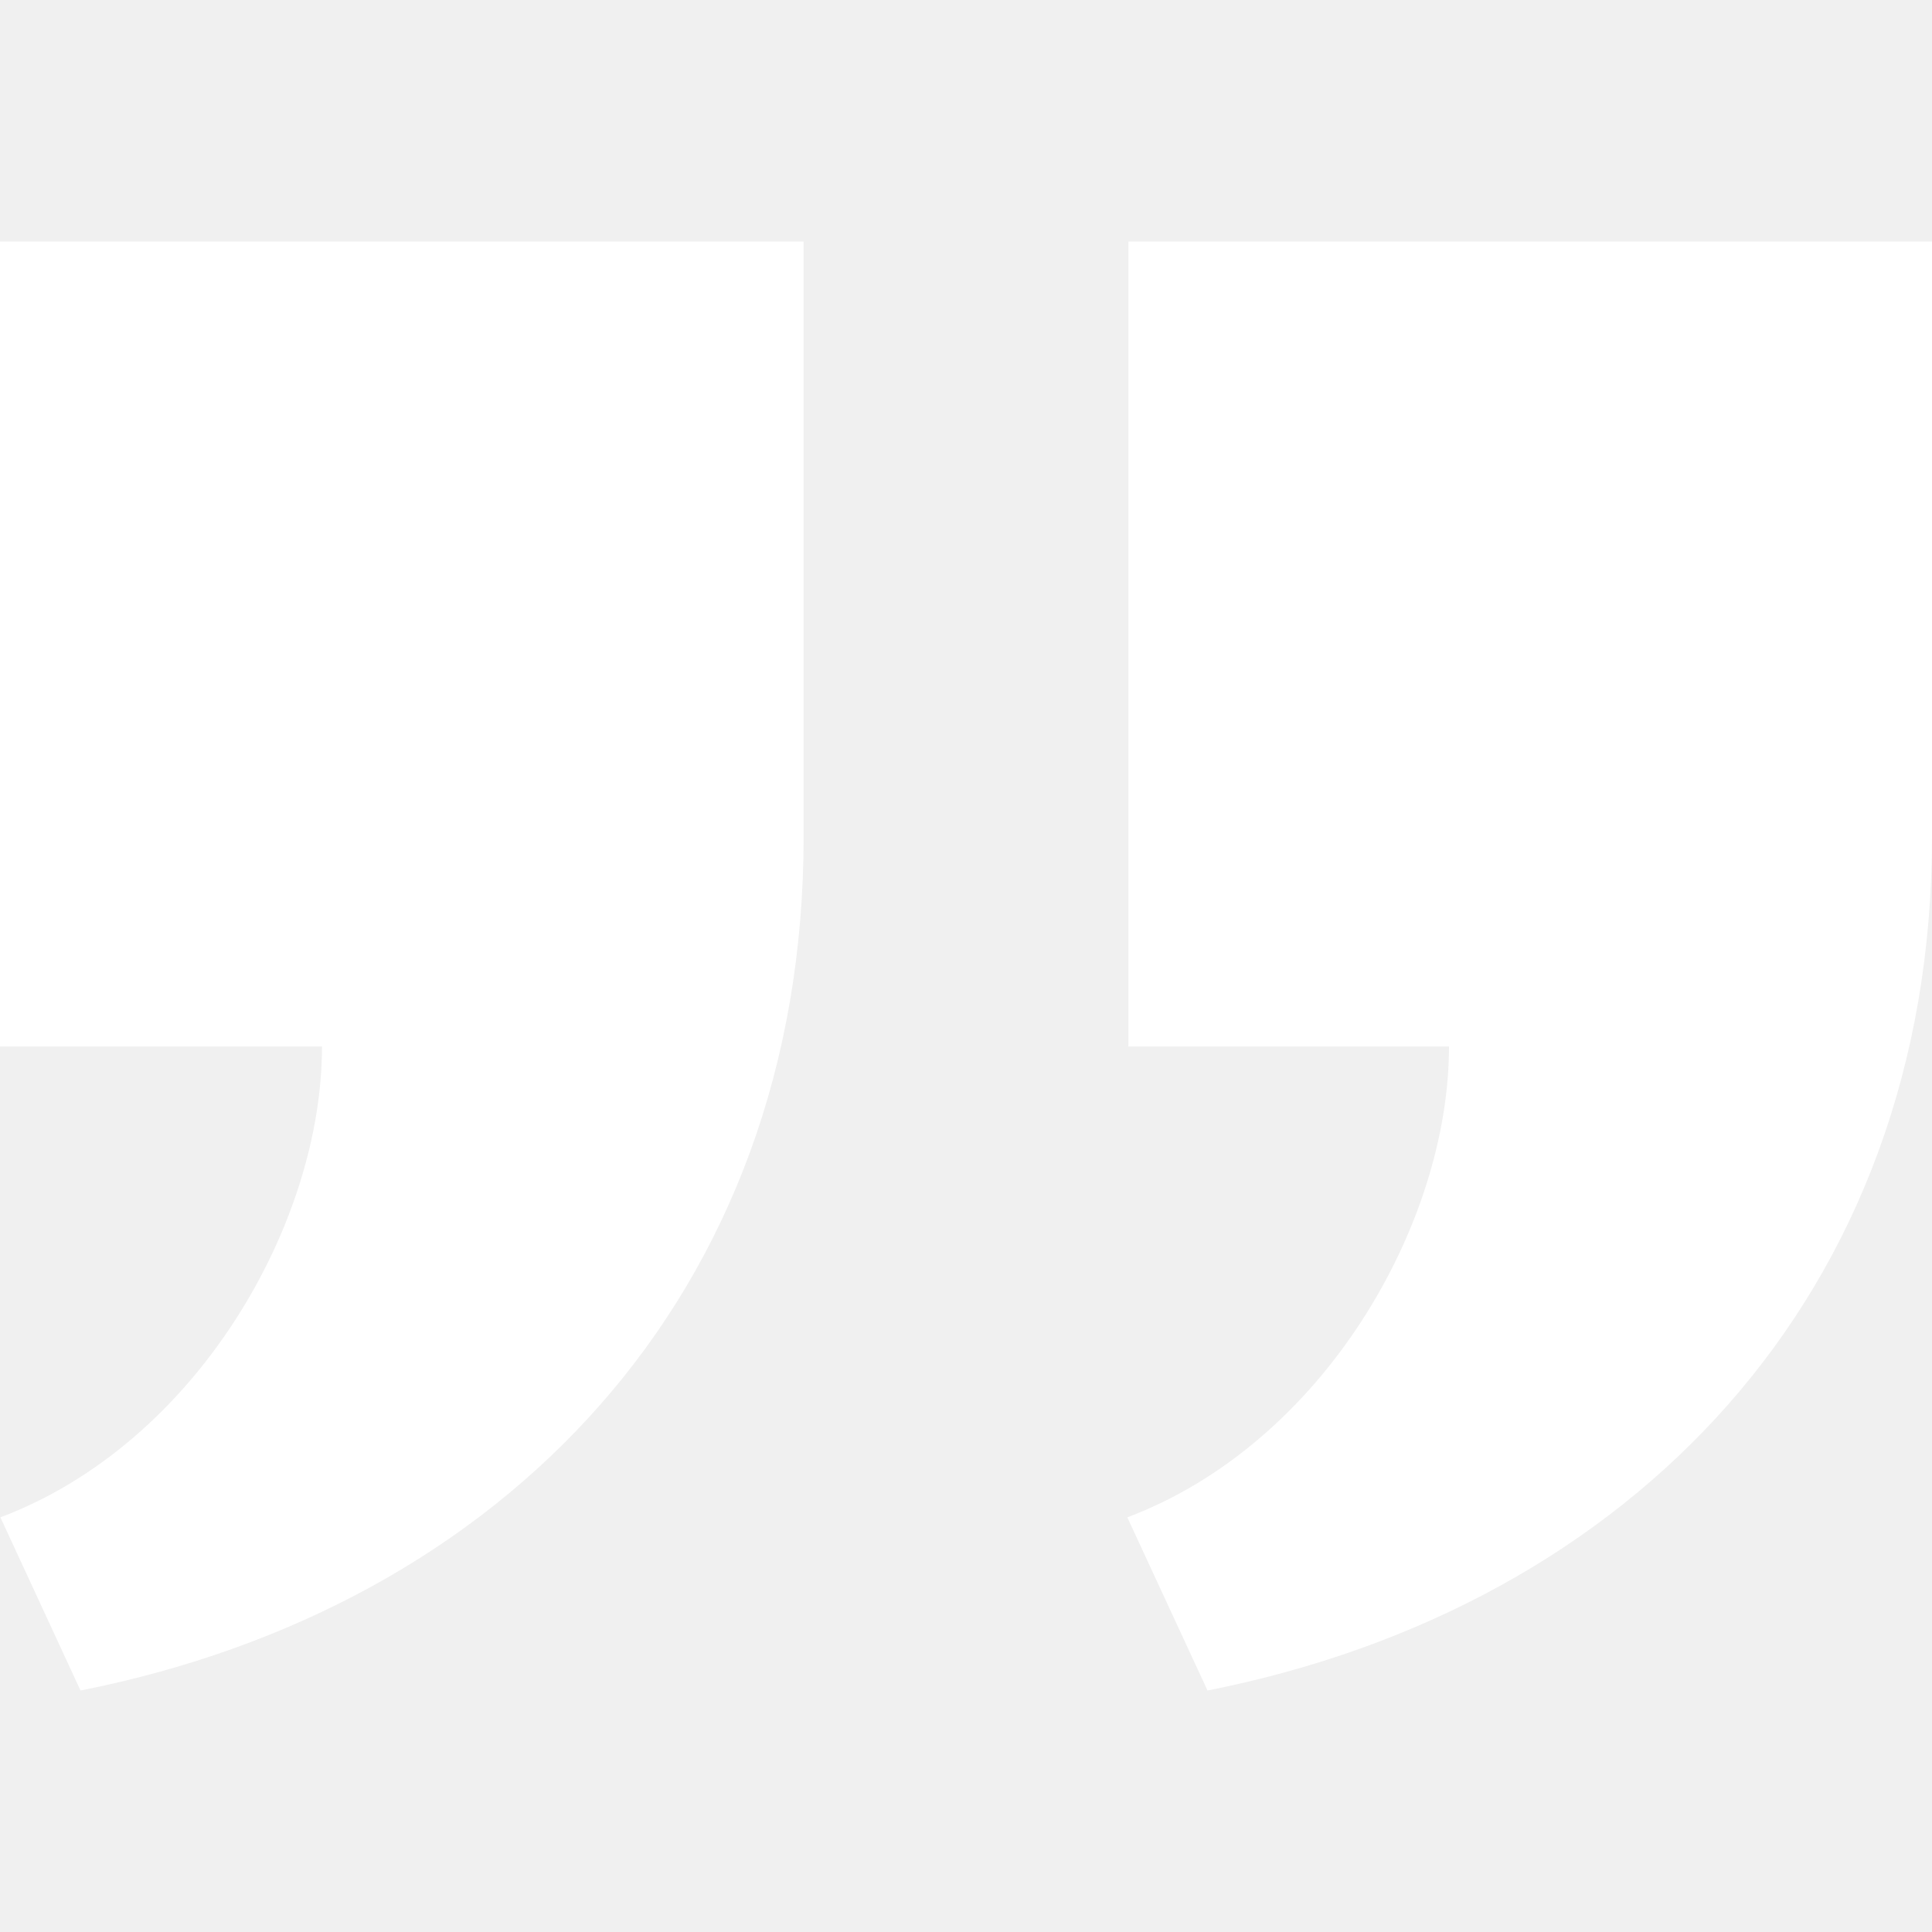
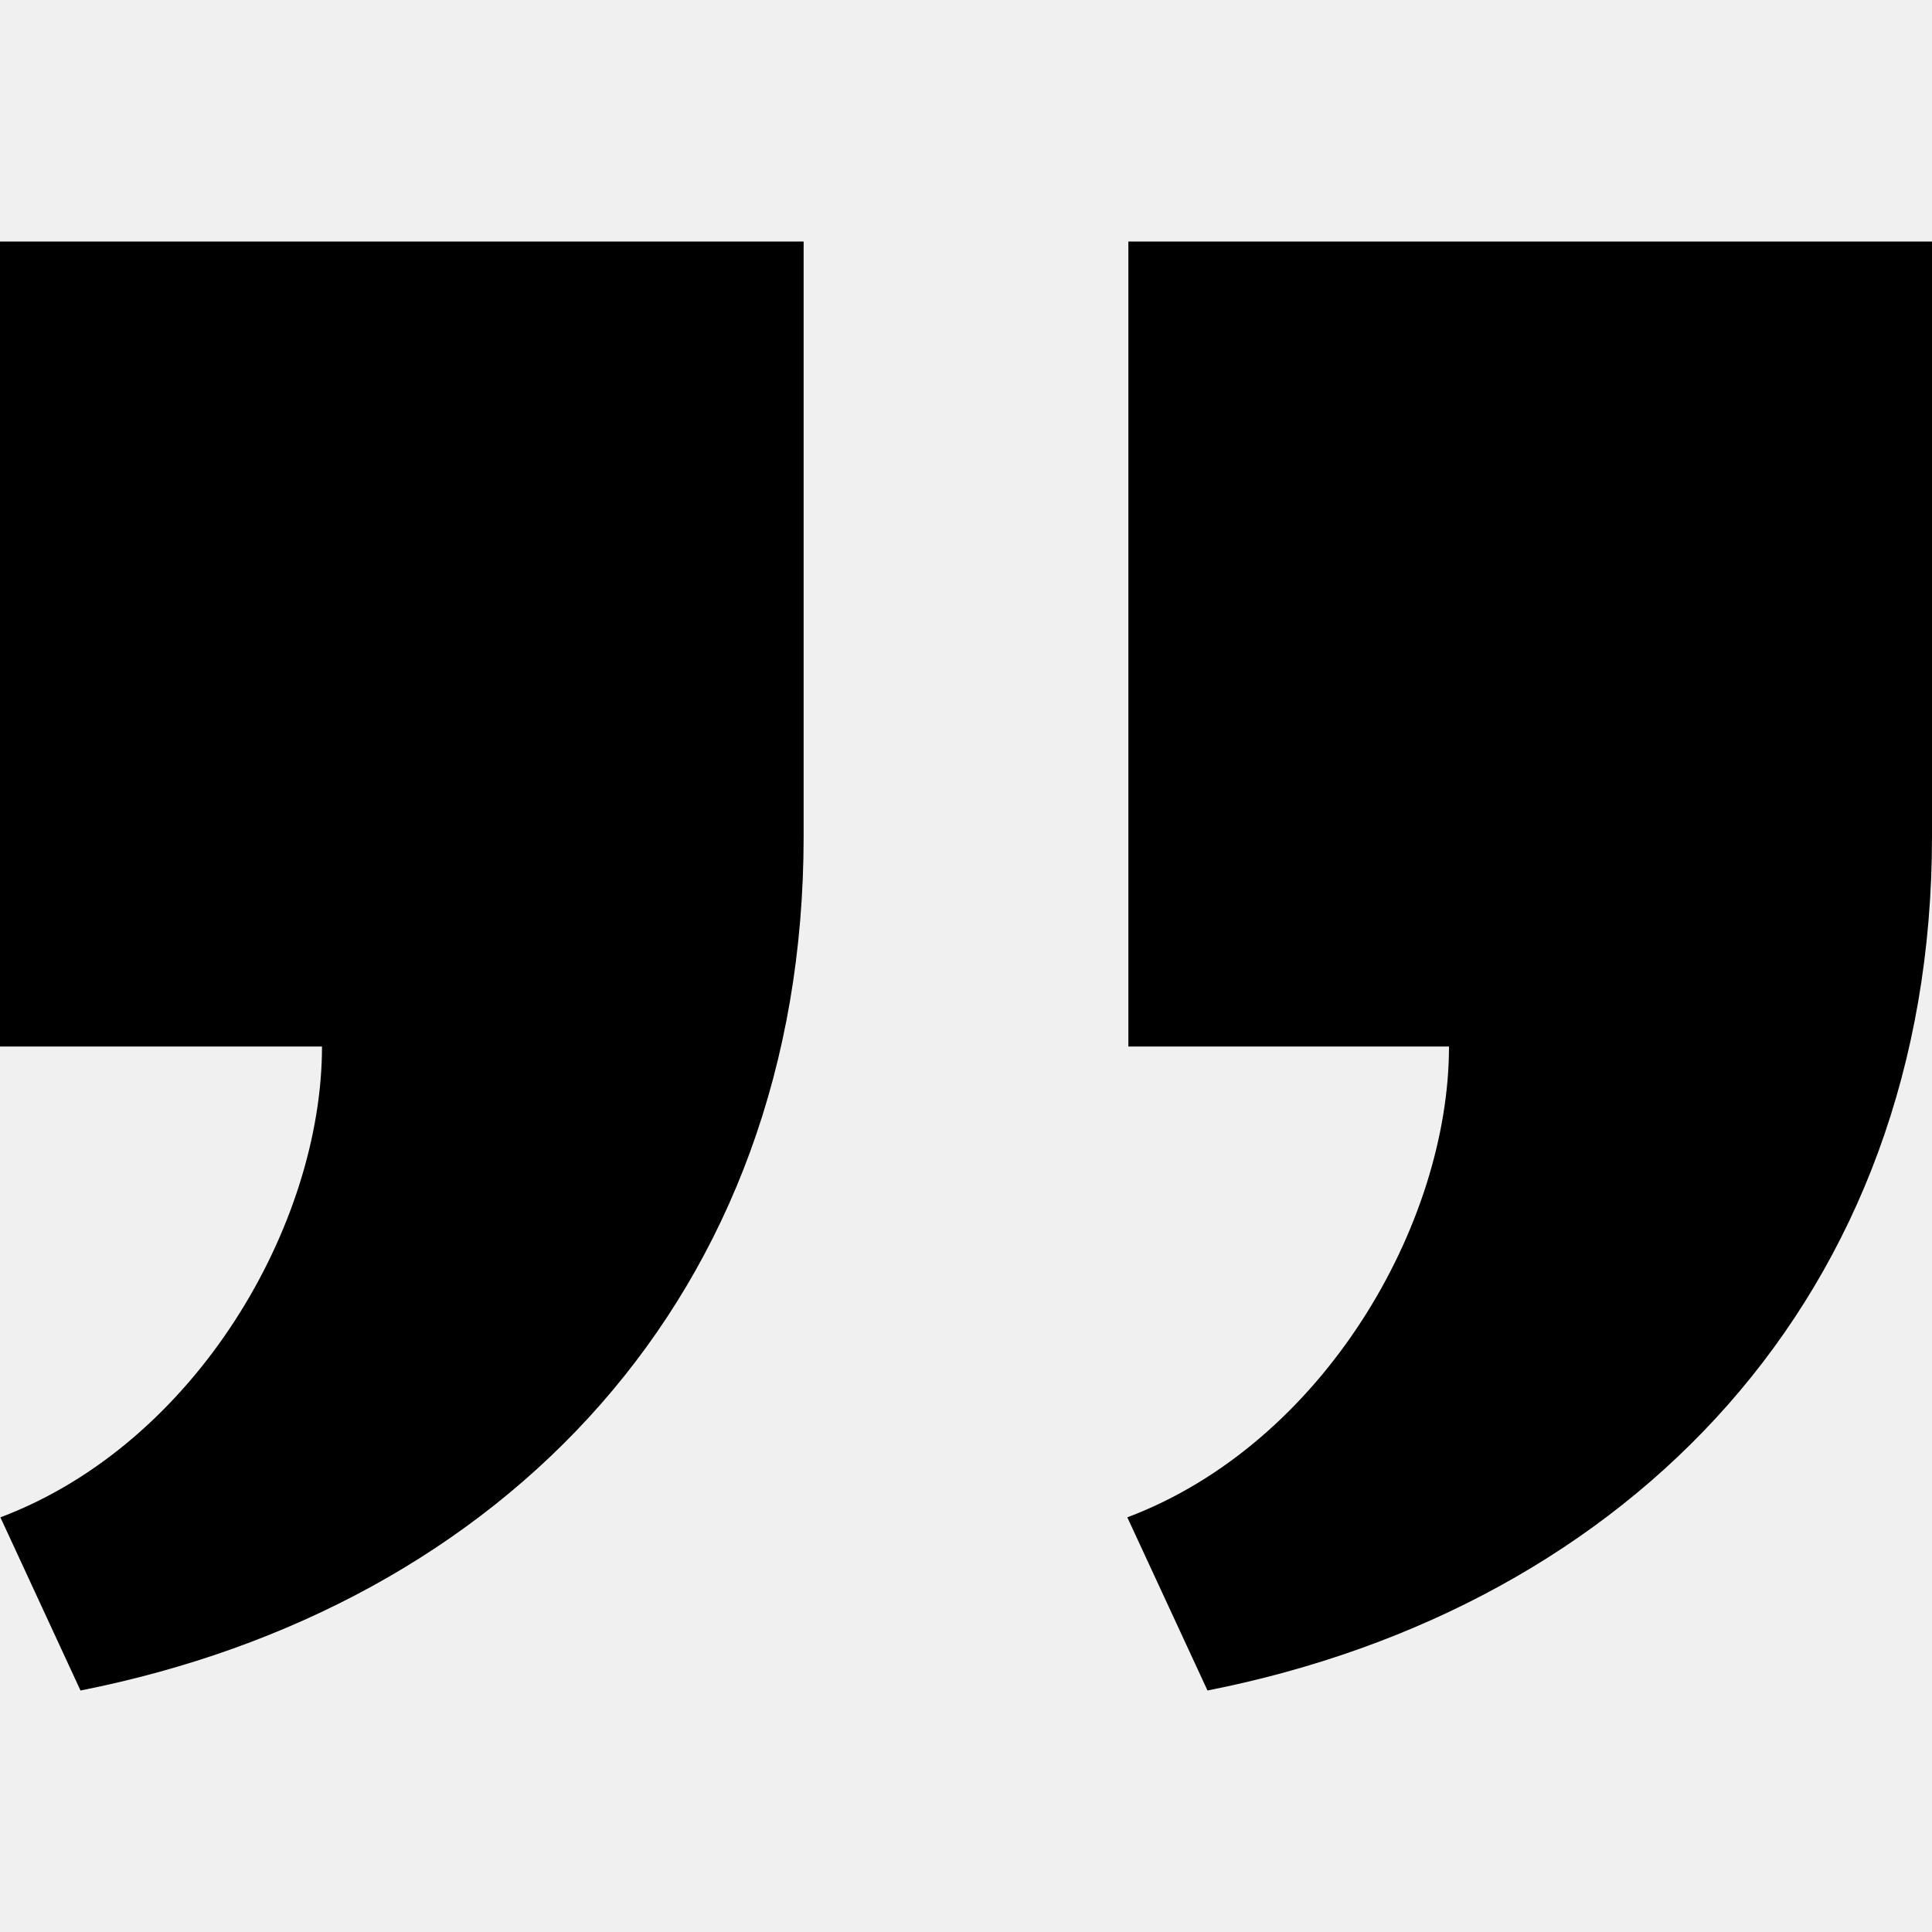
<svg xmlns="http://www.w3.org/2000/svg" version="1.1" id="Layer_1" x="0px" y="0px" width="24px" height="24px" viewBox="0 0 24 24" enable-background="new 0 0 24 24" xml:space="preserve">
-   <path fill="#FFFFFF" d="M9.983,3v7.391C9.983,16.095,6.252,19.961,1,21l-0.995-2.151C2.437,17.932,4,15.211,4,13H0V3  C0,3,9.983,3,9.983,3z M24,3v7.391c0,5.704-3.748,9.571-9,10.609l-0.996-2.151C16.437,17.932,18,15.211,18,13h-3.983V3  C14.017,3,24,3,24,3z" />
+   <path fill="#000000" d="M9.983,3v7.391C9.983,16.095,6.252,19.961,1,21l-0.995-2.151C2.437,17.932,4,15.211,4,13H0V3  C0,3,9.983,3,9.983,3z M24,3v7.391c0,5.704-3.748,9.571-9,10.609l-0.996-2.151C16.437,17.932,18,15.211,18,13h-3.983V3  C14.017,3,24,3,24,3z" />
</svg>
